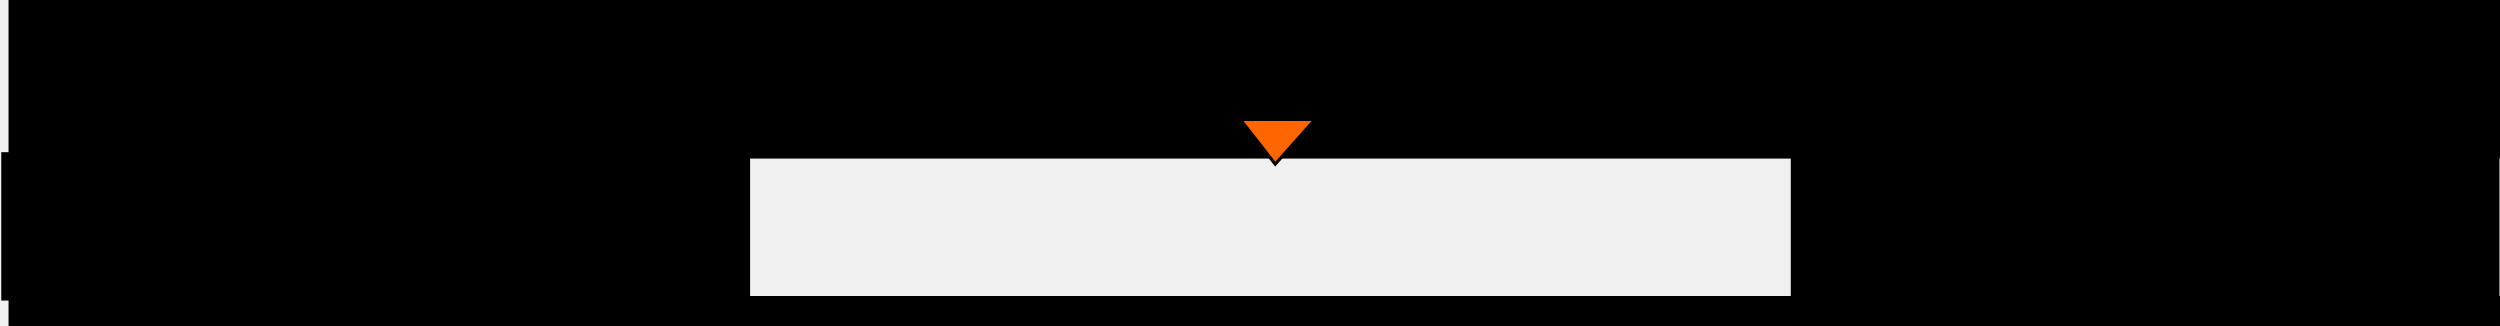
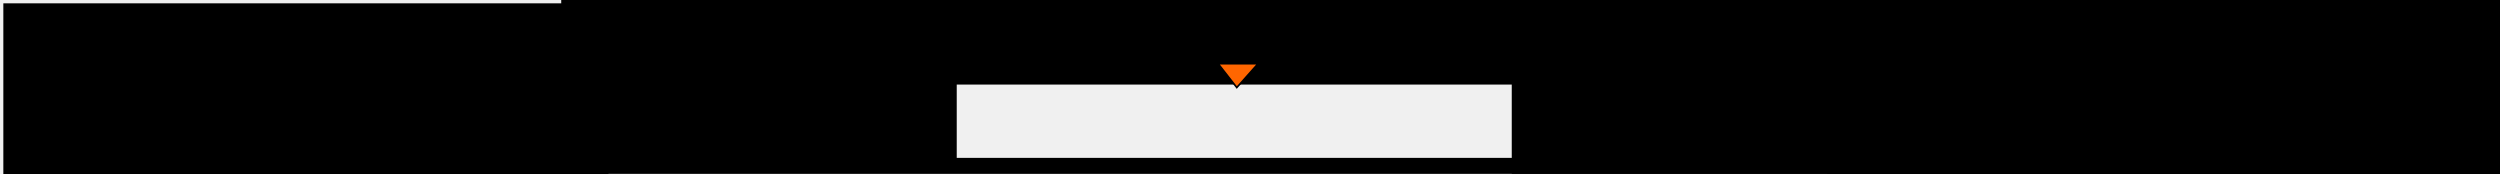
- <svg xmlns="http://www.w3.org/2000/svg" id="headingmask" width="800" height="104.314" viewBox="0 0 211.667 27.6" version="1.1">
+ <svg xmlns="http://www.w3.org/2000/svg" id="headingmask" width="1500" height="104.314" viewBox="0 0 396.876 27.6" version="1.1">
  <defs id="defs16" />
-   <path d="M212.322 0H.722v13.425h211.6zm-.003 25.062H.723V27.6h211.596z" paint-order="fill markers stroke" id="path2" />
-   <path paint-order="fill markers stroke" d="M211.62 12.257h-60V27.6h60zm-148.111.628H.107v12.562h63.402z" id="path4" />
-   <path d="M111.279 10.179l-3.31 3.718-2.954-3.783h6.29s-.04.13-.027.065z" fill="#f60" stroke="#000" stroke-width=".266" id="path6" />
+   <path d="M 300.693,0 H 89.094 V 13.425 H 300.693 Z m -0.003,25.062 H 89.095 V 27.6 H 300.69 Z" id="path2" style="paint-order:fill markers stroke" />
+   <path d="m 299.991,12.257 h -60 V 27.6 h 60 z M 151.881,12.885 H 88.479 v 12.562 h 63.402 z" id="path4" style="paint-order:fill markers stroke" />
+   <path d="m 199.65,10.179 -3.31,3.718 -2.954,-3.783 h 6.29 c 0,0 -0.04,0.13 -0.027,0.065 z" id="path6" style="fill:#ff6600;stroke:#000000;stroke-width:0.266" />
+   <rect style="opacity:1;fill:#000000;fill-opacity:1;stroke:#ffffff;stroke-width:0.005;stroke-linecap:round;stroke-linejoin:bevel;stroke-miterlimit:4;stroke-dasharray:none;stroke-opacity:1;paint-order:normal" id="rect814" width="96.066" height="28.132" x="0.529" y="0.529" />
+   <rect style="opacity:1;fill:#000000;fill-opacity:1;stroke:#ffffff;stroke-width:0.005;stroke-linecap:round;stroke-linejoin:bevel;stroke-miterlimit:4;stroke-dasharray:none;stroke-opacity:1;paint-order:normal" id="rect816" width="107.987" height="28.131" x="290.076" y="0" />
</svg>
